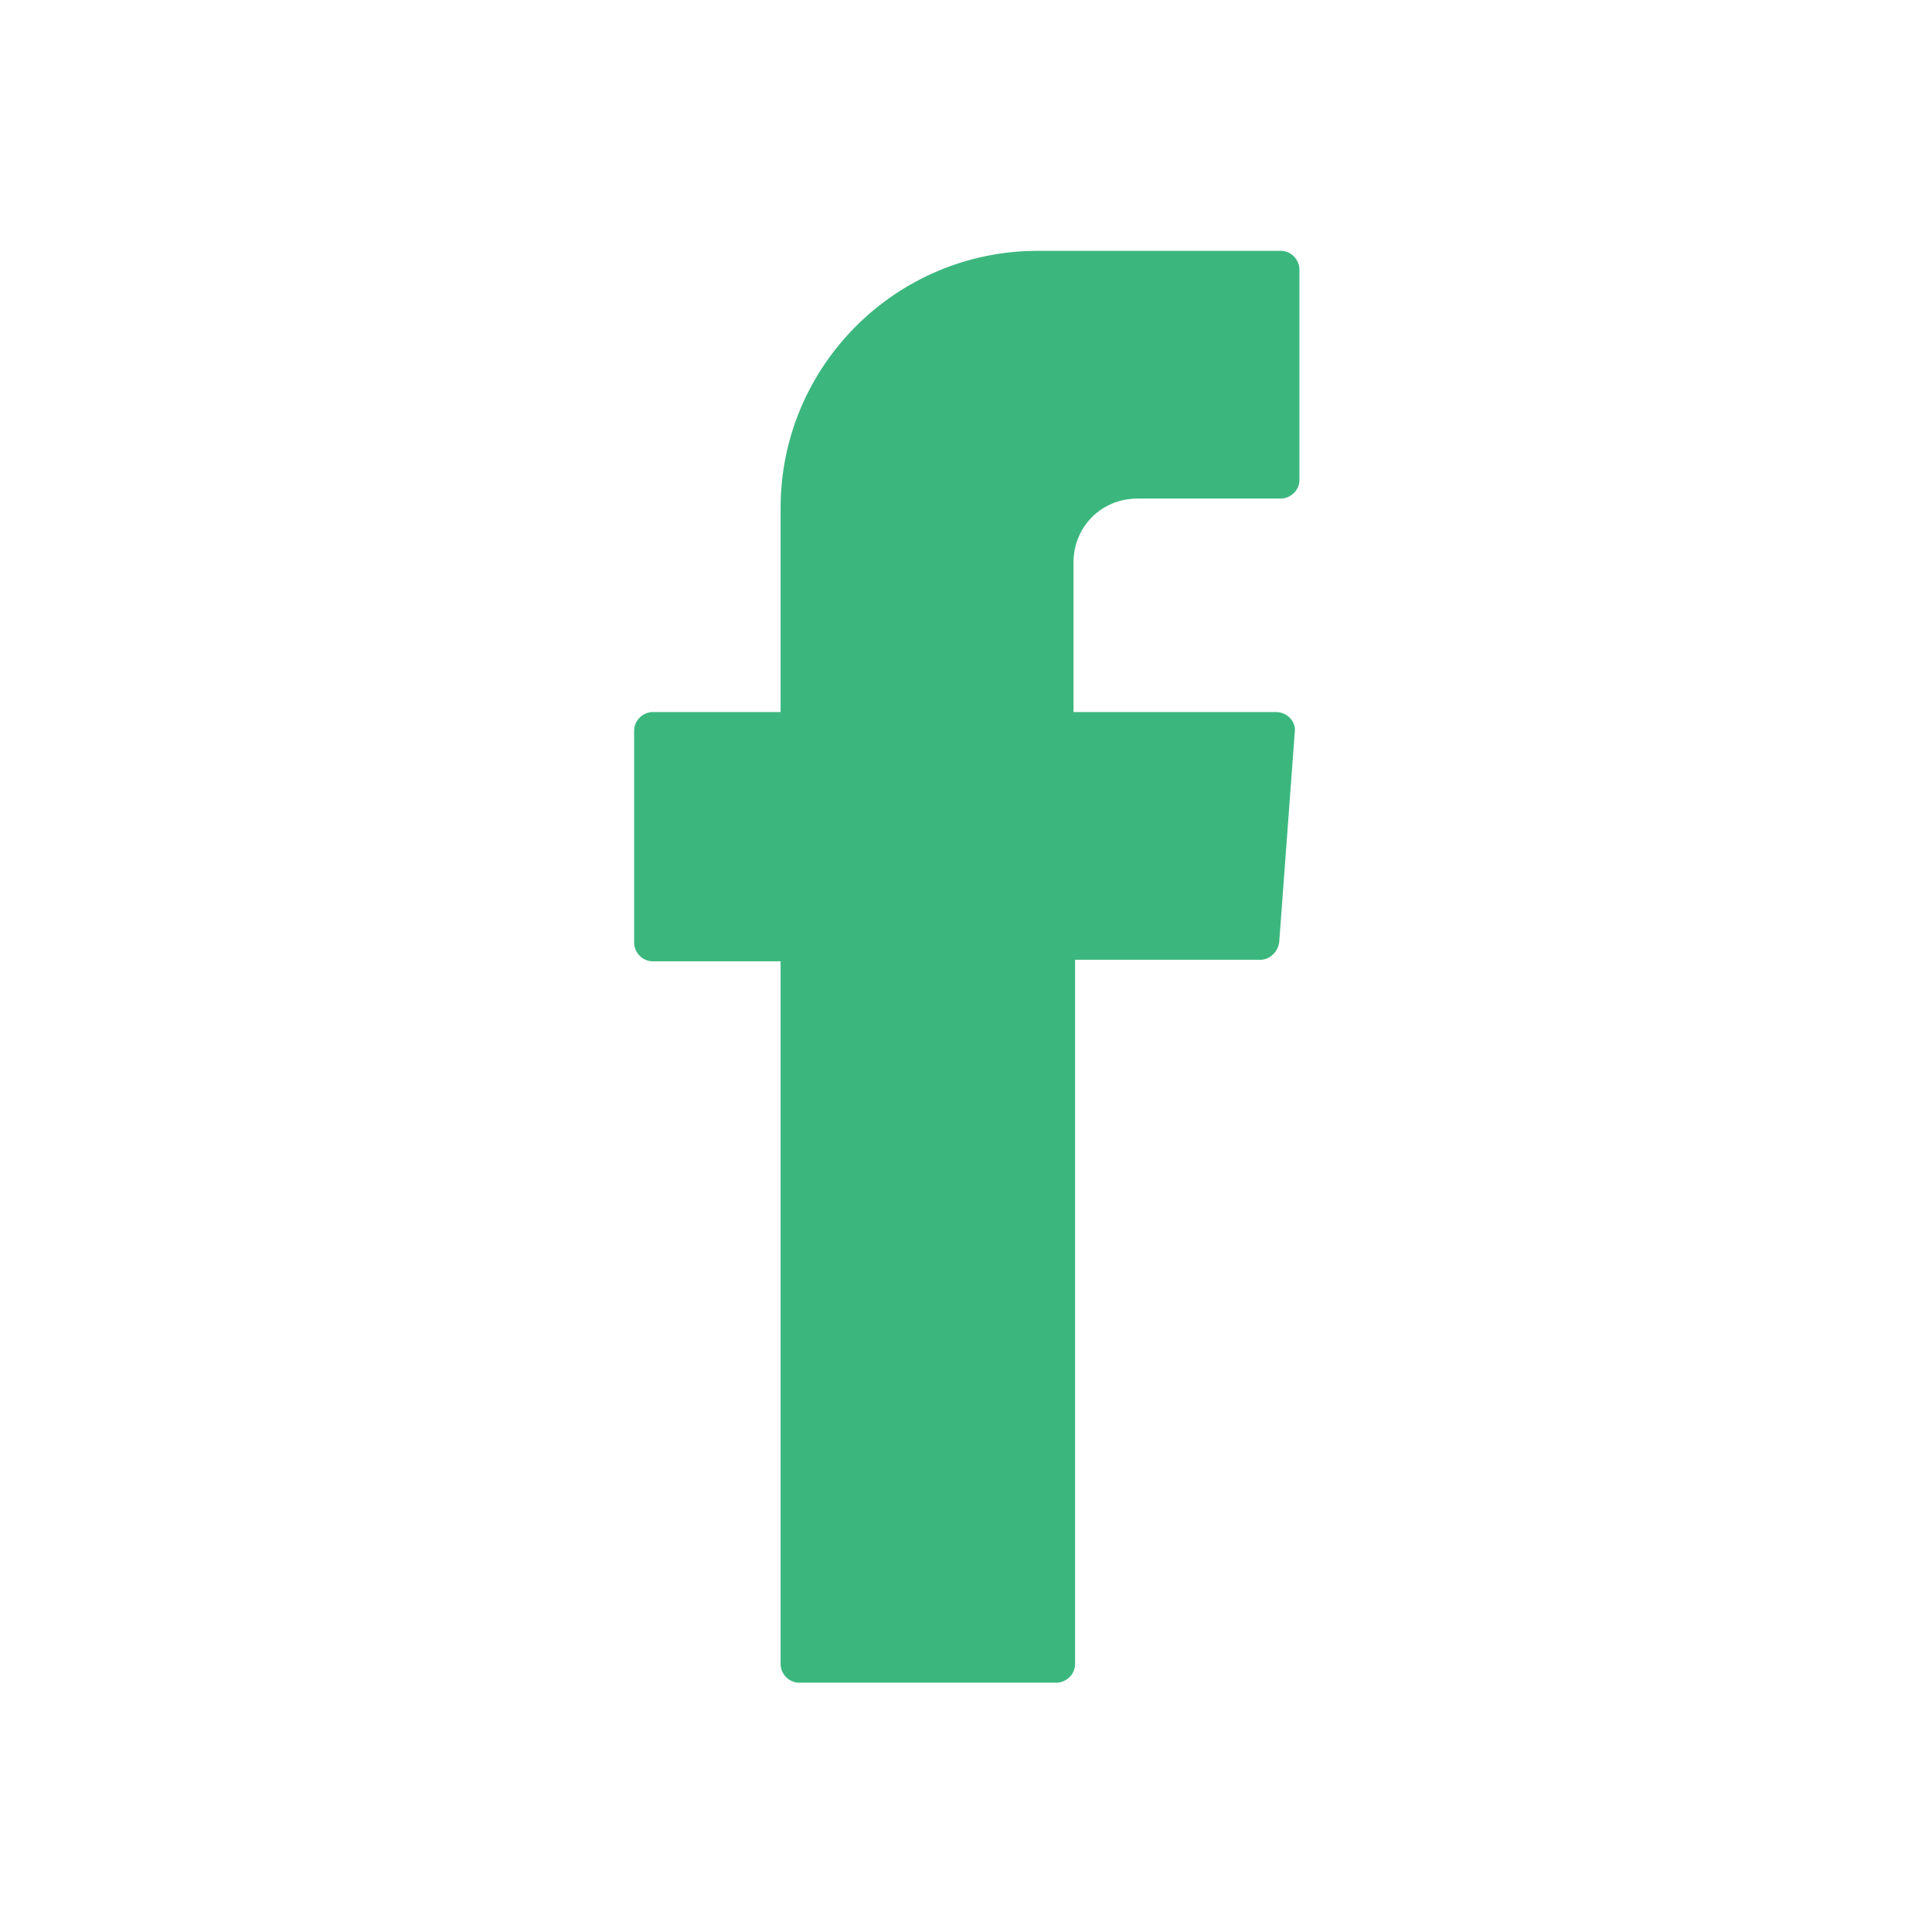
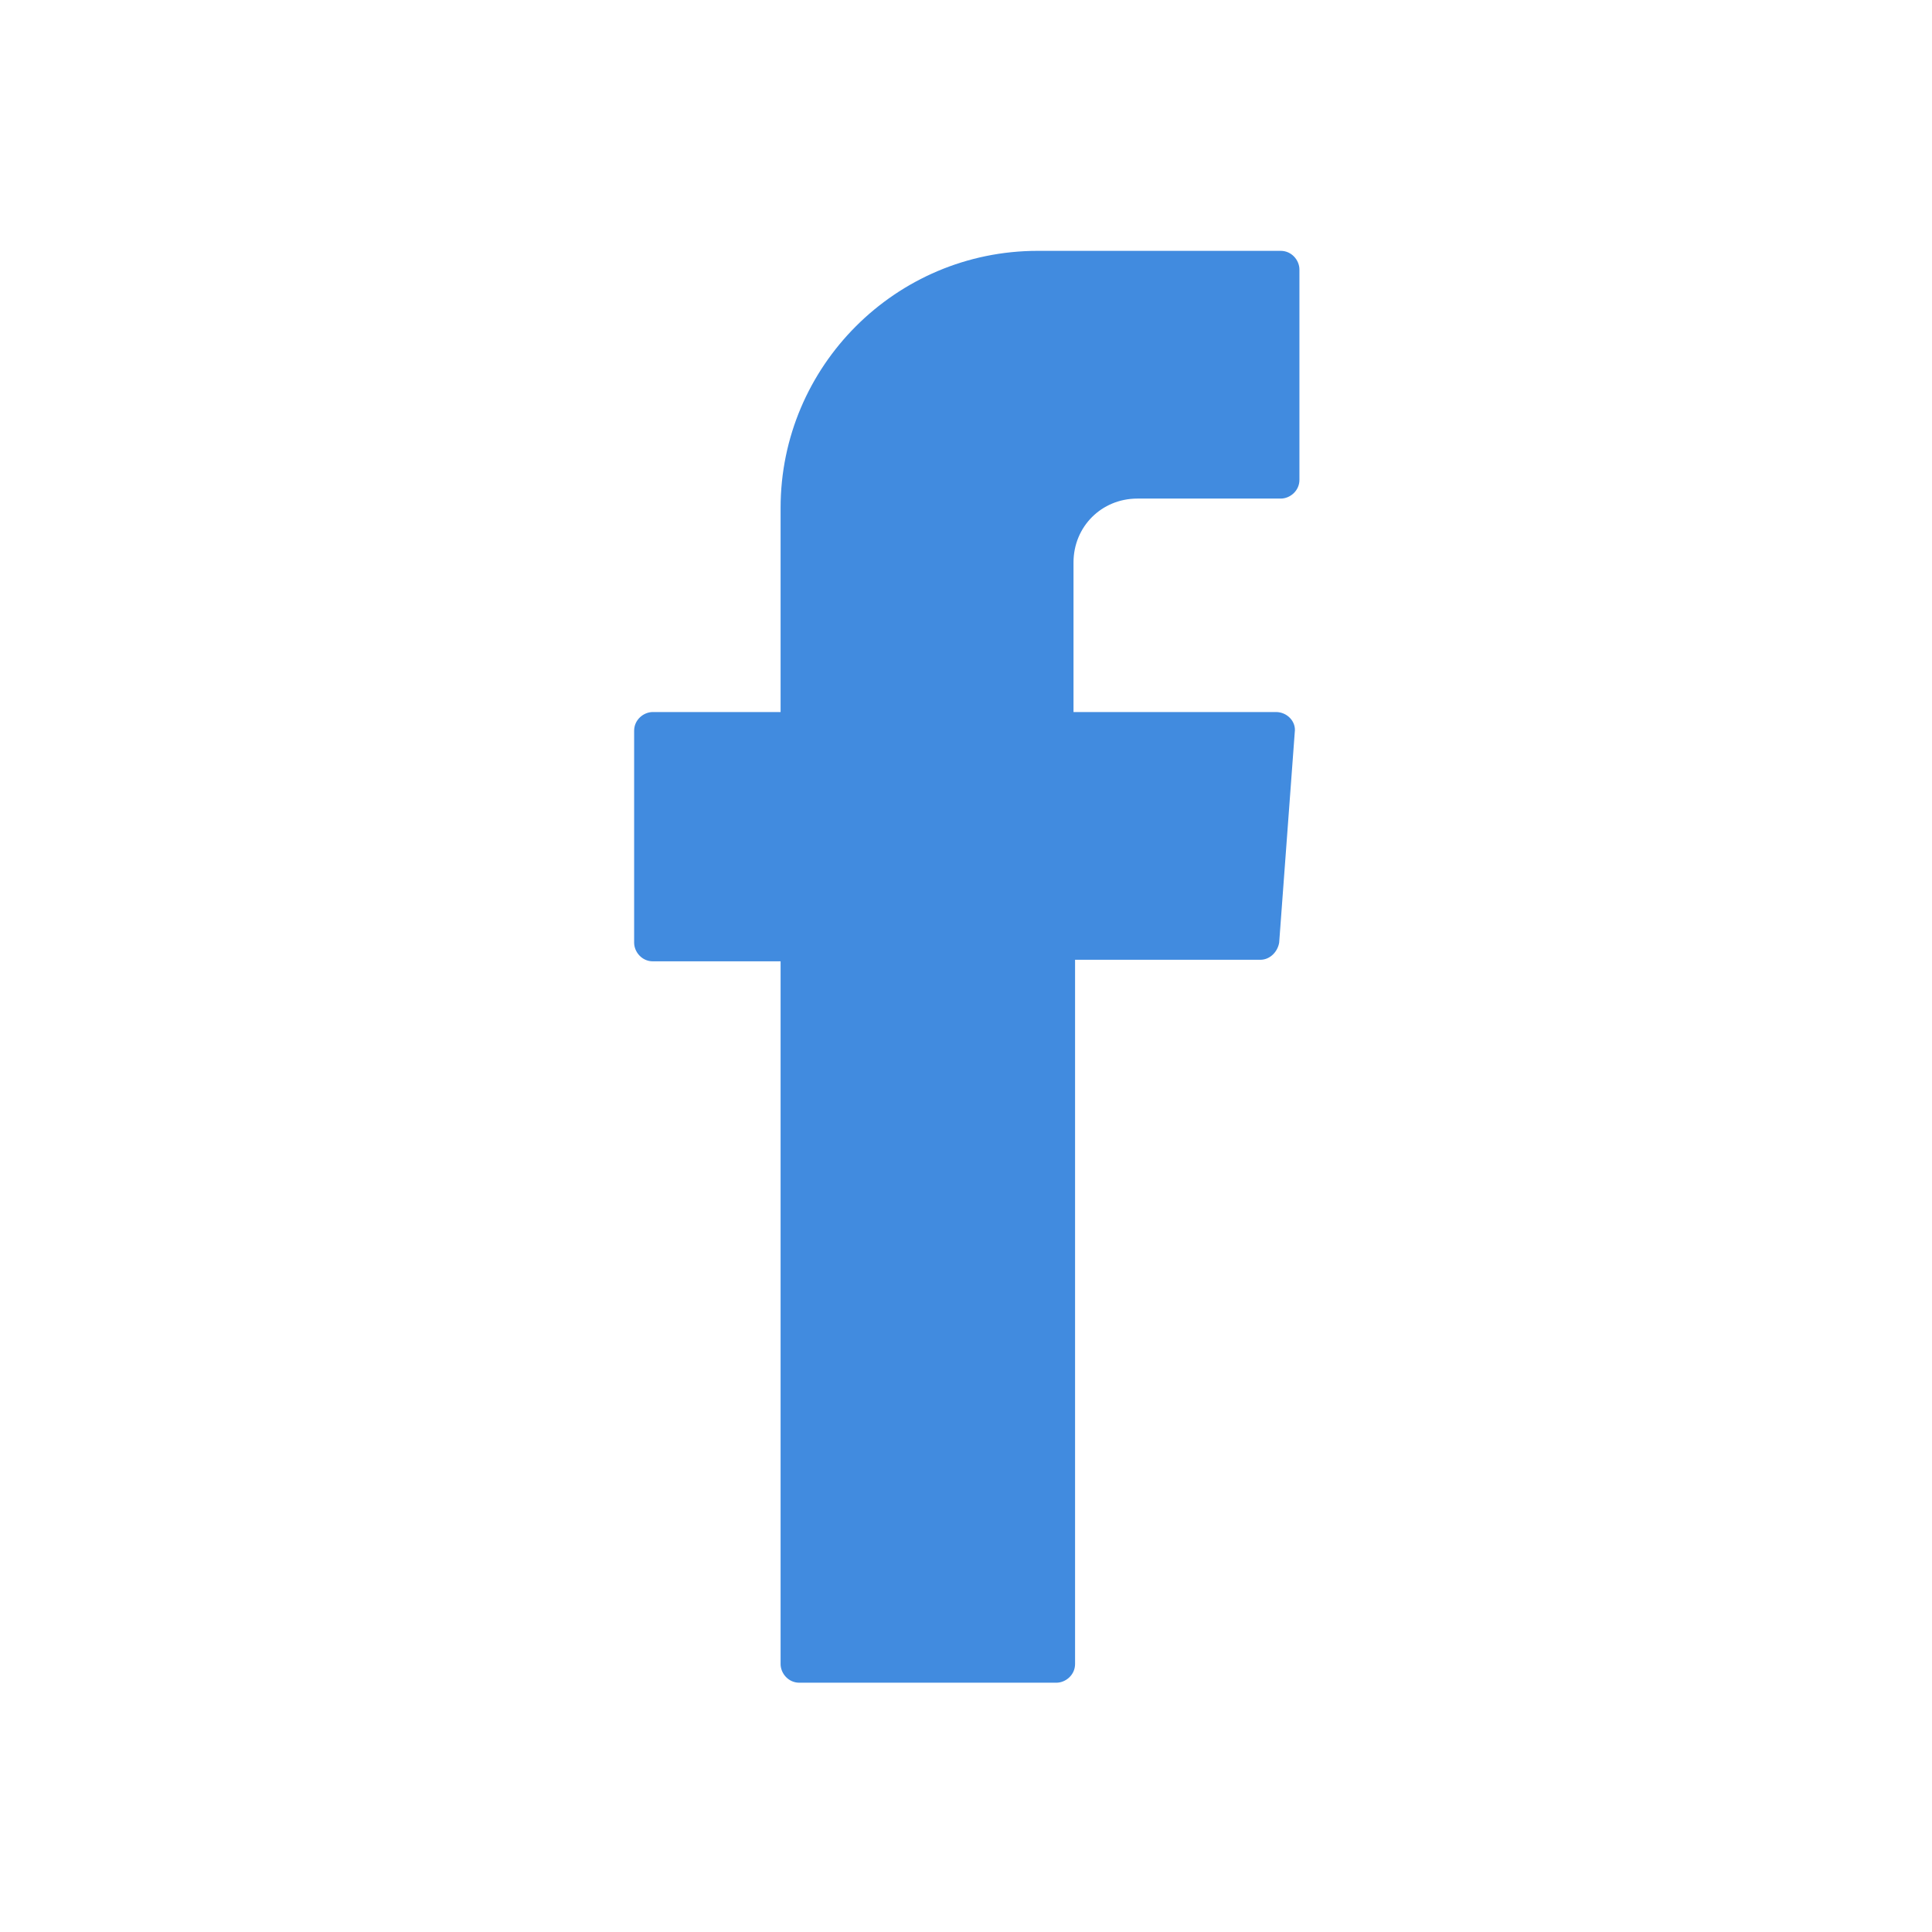
<svg xmlns="http://www.w3.org/2000/svg" enable-background="new 0 0 124 124" viewBox="0 0 124 124">
-   <path fill="#3BB77E" fill-rule="evenodd" d="M50.1,62.4v44.4c0,0.6,0.5,1.2,1.2,1.2h16.5c0.6,0,1.2-0.5,1.2-1.2V61.6h11.9    c0.6,0,1.1-0.5,1.2-1.1L83.1,47c0.1-0.7-0.5-1.3-1.2-1.3H68.9v-9.6c0-2.3,1.8-4.1,4.1-4.1h9.2c0.6,0,1.2-0.5,1.2-1.2V17.3    c0-0.6-0.5-1.2-1.2-1.2H66.6c-9.1,0-16.5,7.4-16.5,16.5v13.1h-8.2c-0.6,0-1.2,0.5-1.2,1.2v13.6c0,0.6,0.5,1.2,1.2,1.2h8.2V62.4z" clip-rule="evenodd" />
+   <path fill="#418bdf" fill-rule="evenodd" d="M50.1,62.4v44.4c0,0.6,0.5,1.2,1.2,1.2h16.5c0.6,0,1.2-0.5,1.2-1.2V61.6h11.9    c0.6,0,1.1-0.5,1.2-1.1L83.1,47c0.1-0.7-0.5-1.3-1.2-1.3H68.9v-9.6c0-2.3,1.8-4.1,4.1-4.1h9.2c0.6,0,1.2-0.5,1.2-1.2V17.3    c0-0.6-0.5-1.2-1.2-1.2H66.6c-9.1,0-16.5,7.4-16.5,16.5v13.1h-8.2c-0.6,0-1.2,0.5-1.2,1.2v13.6c0,0.6,0.5,1.2,1.2,1.2h8.2V62.4z" clip-rule="evenodd" />
</svg>
